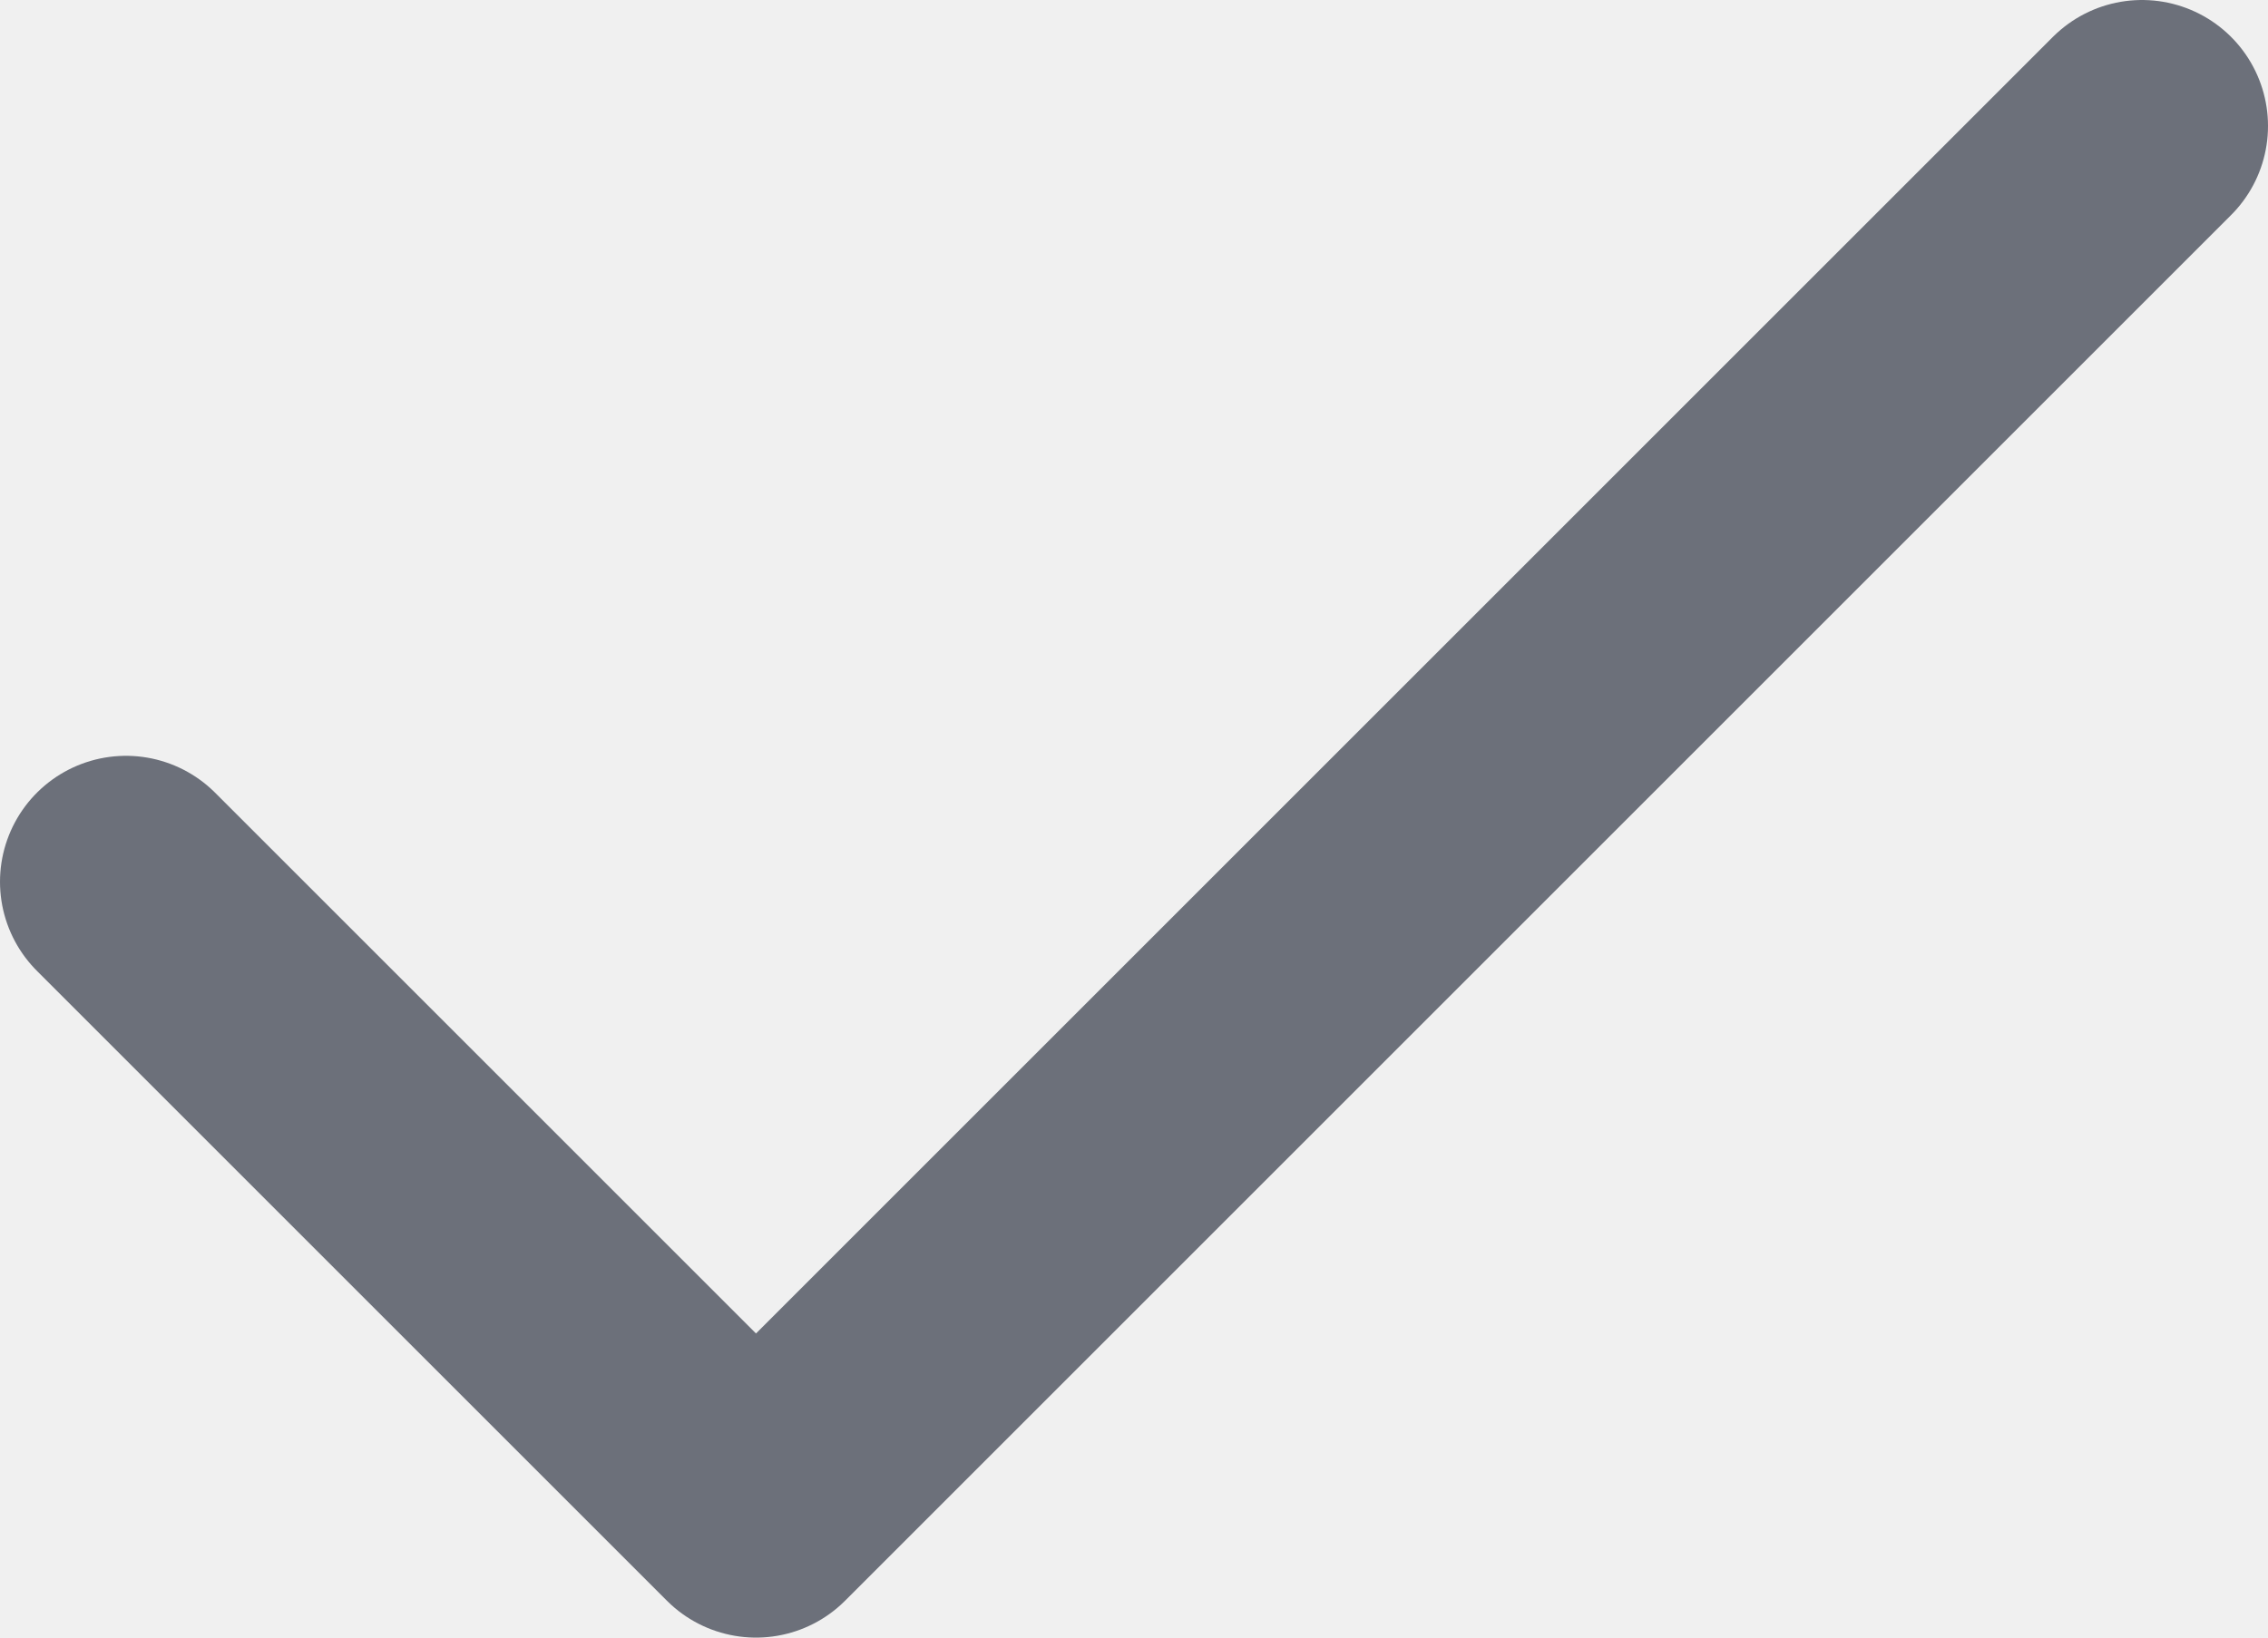
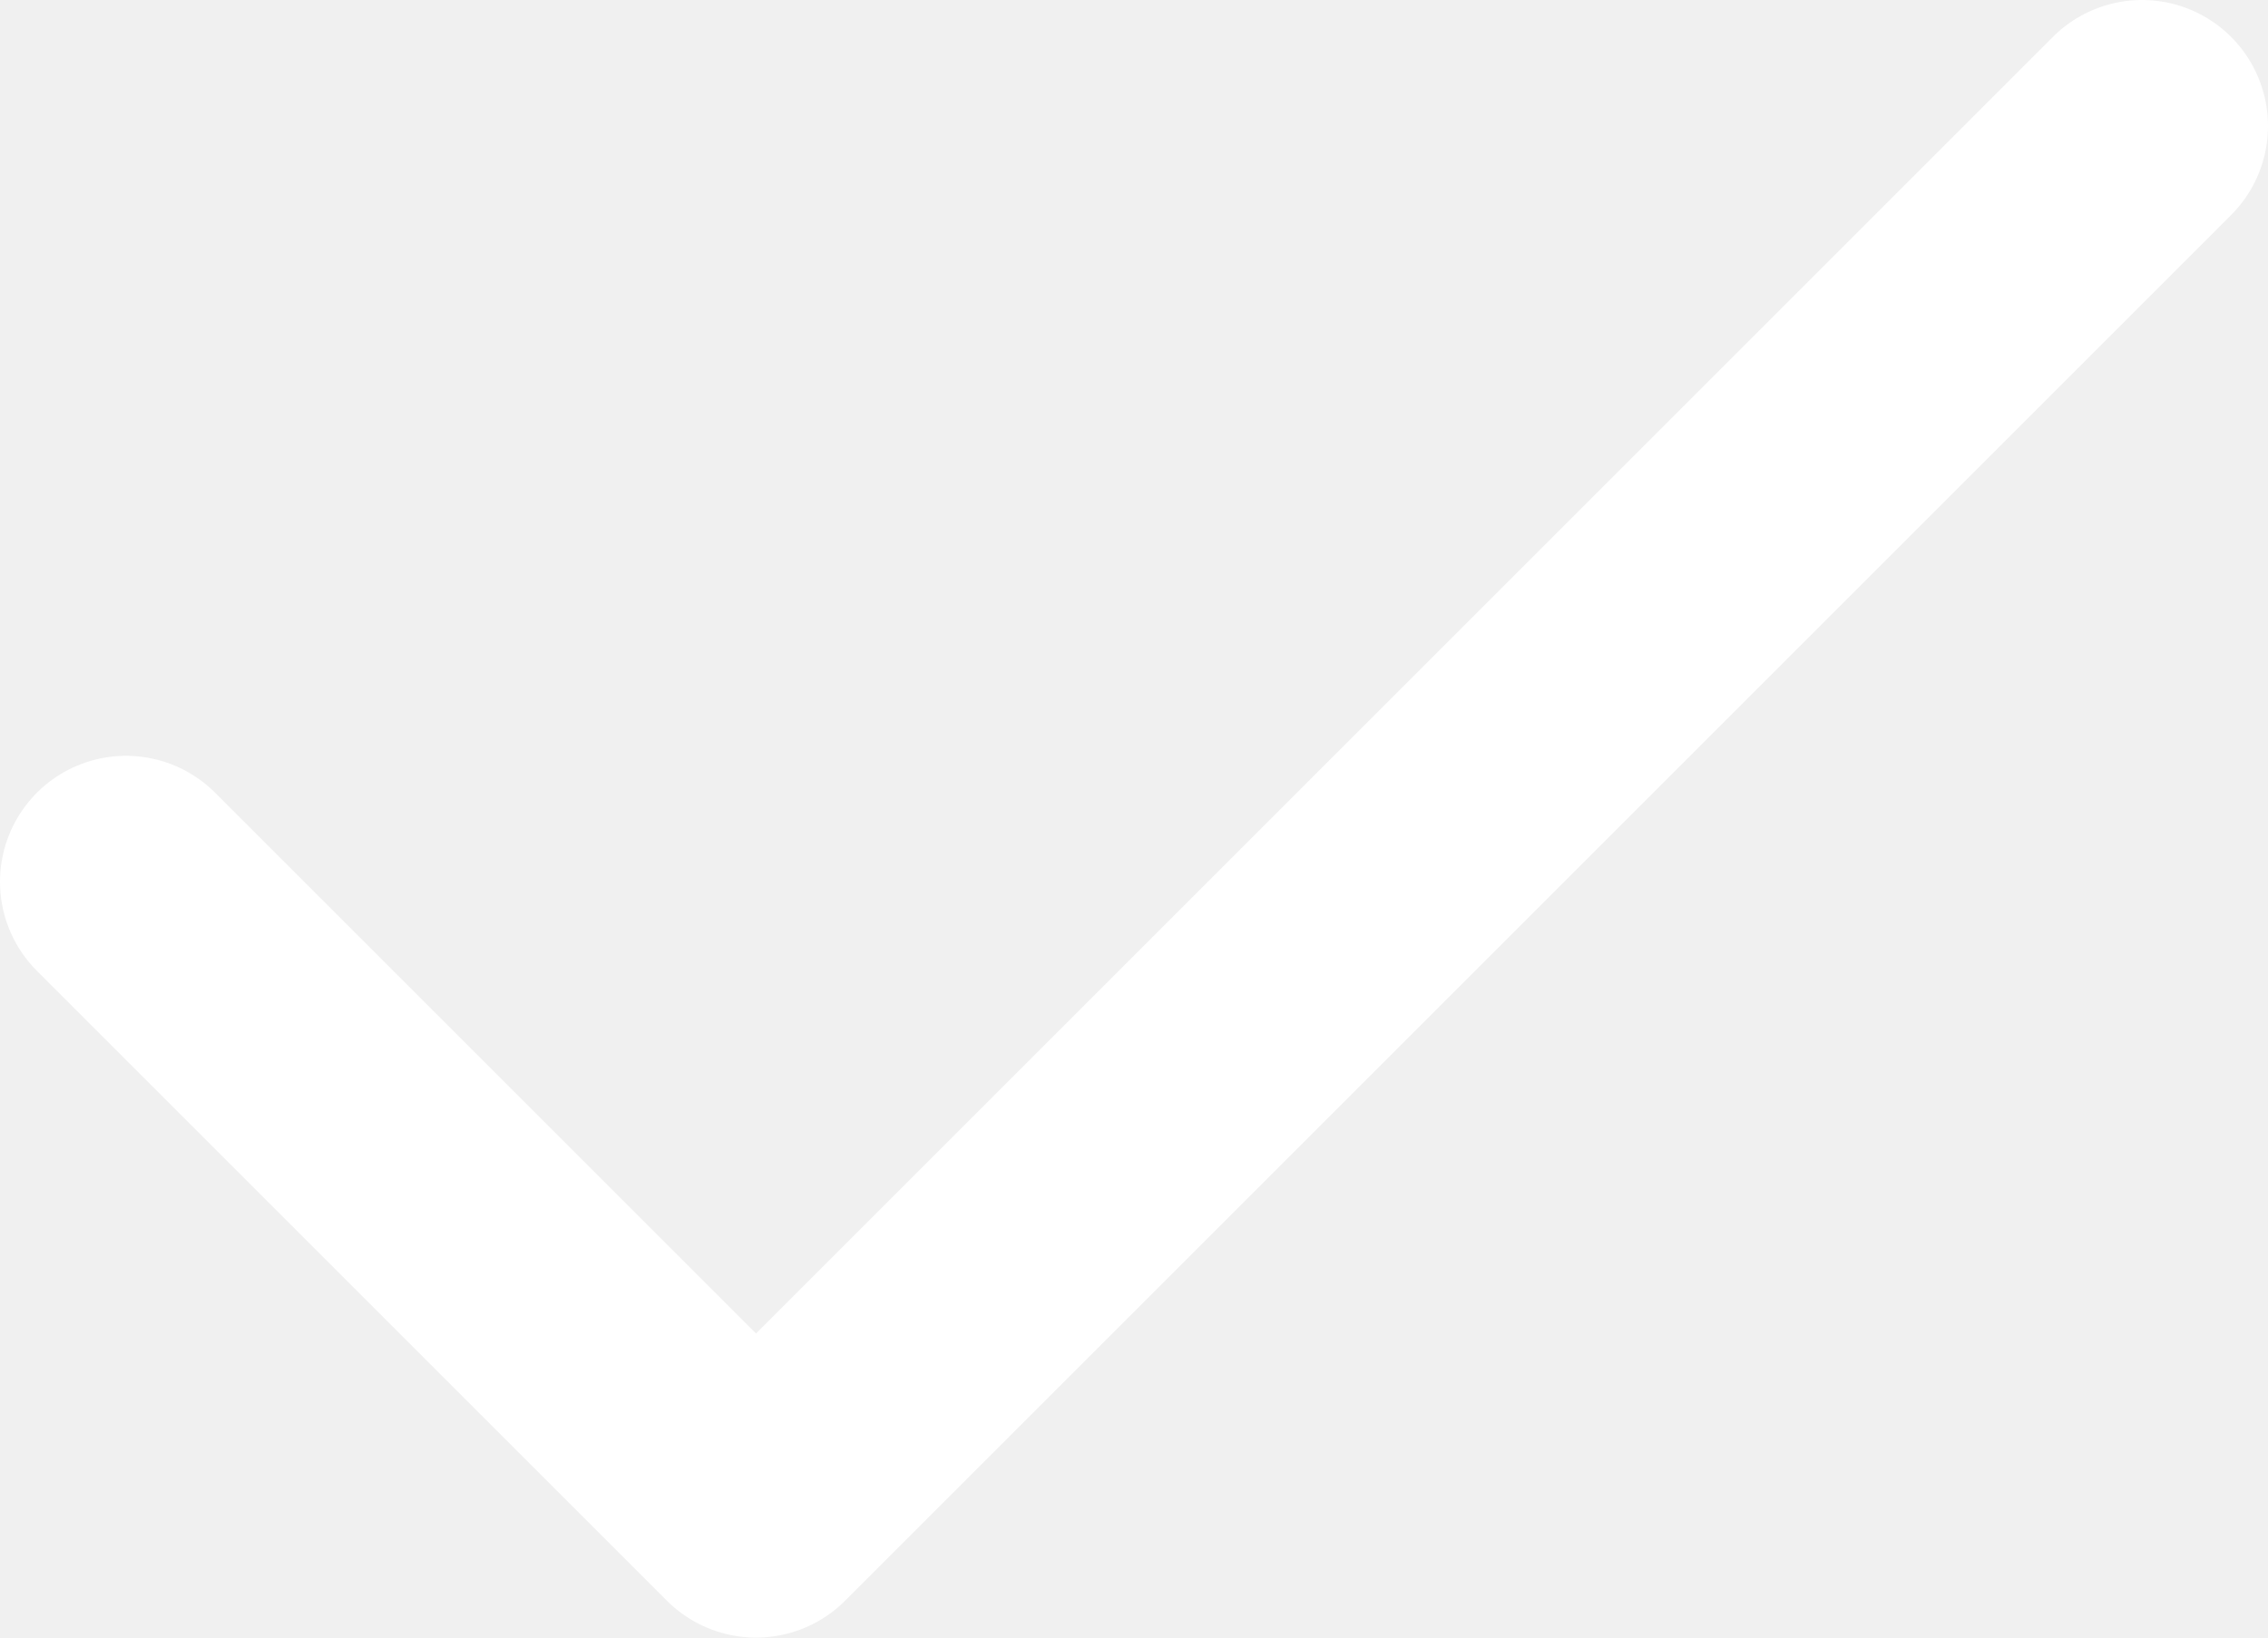
<svg xmlns="http://www.w3.org/2000/svg" width="18" height="13" viewBox="0 0 18 13" fill="none">
-   <path d="M17 1L6 12L1 7" stroke="#6C707A" stroke-width="2" stroke-linecap="round" stroke-linejoin="round" />
+   <path d="M17 1L6 12L1 7" stroke="white" stroke-width="2" stroke-linecap="round" stroke-linejoin="round" />
</svg>
